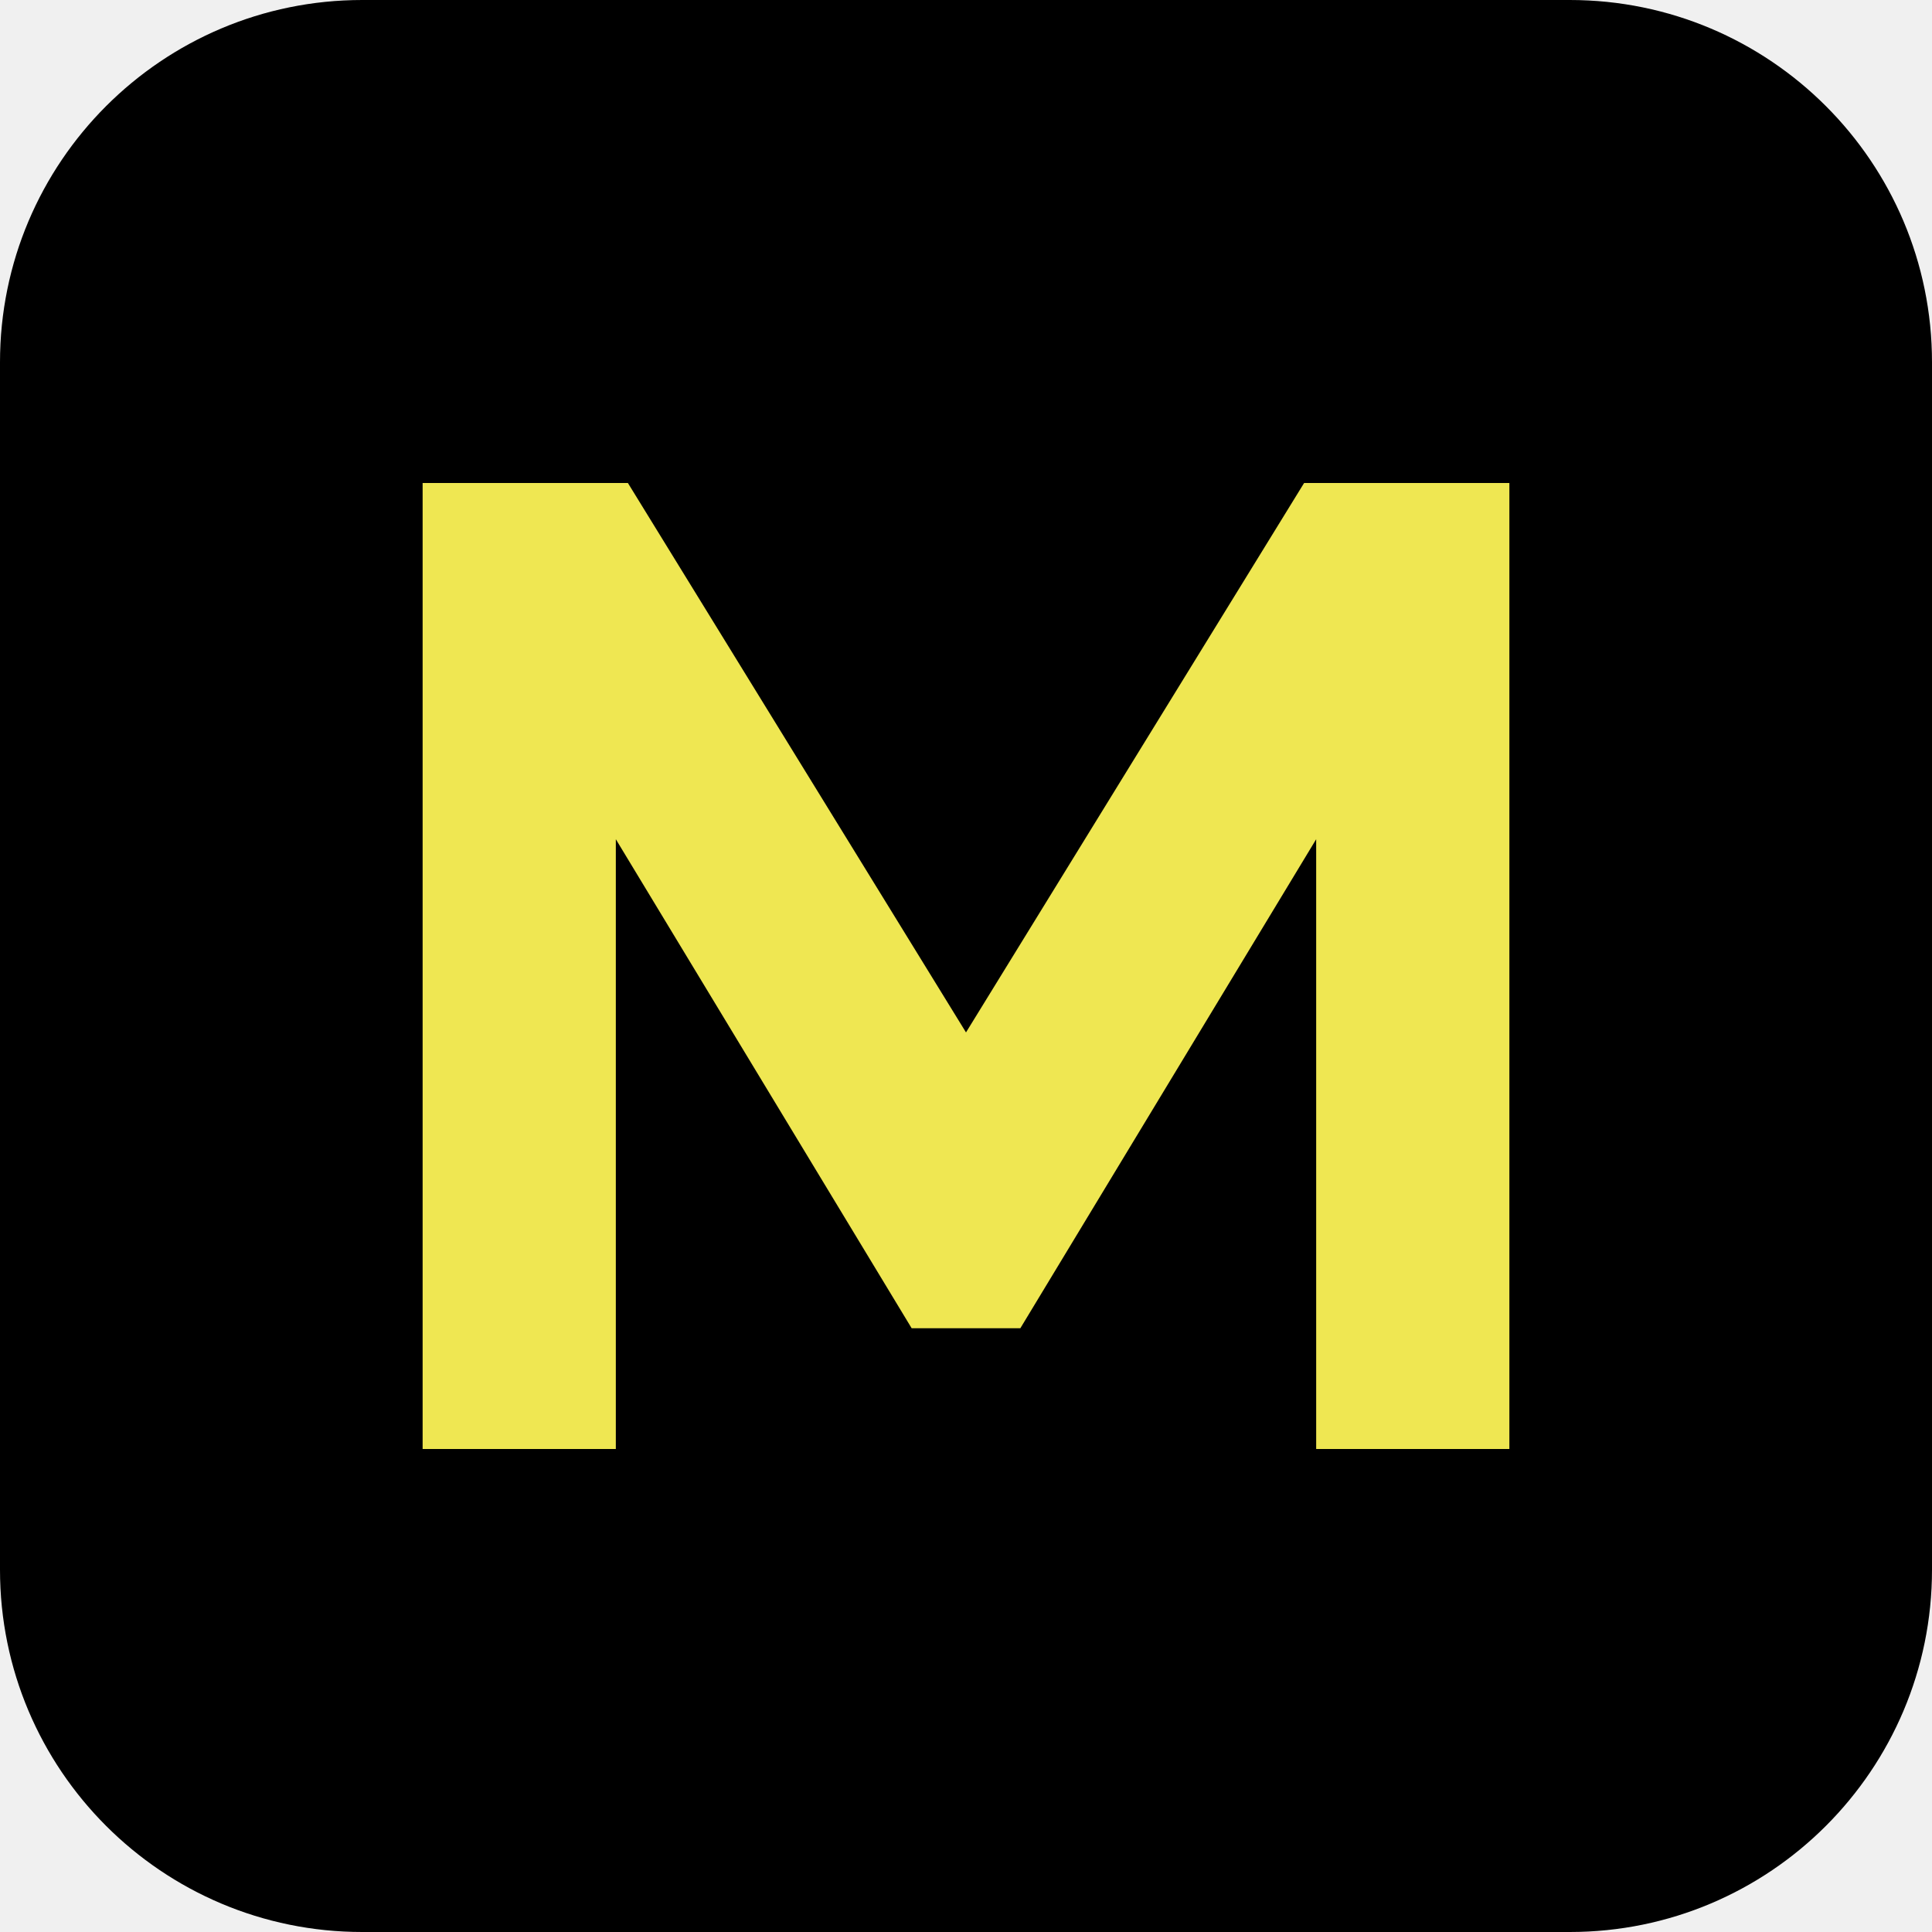
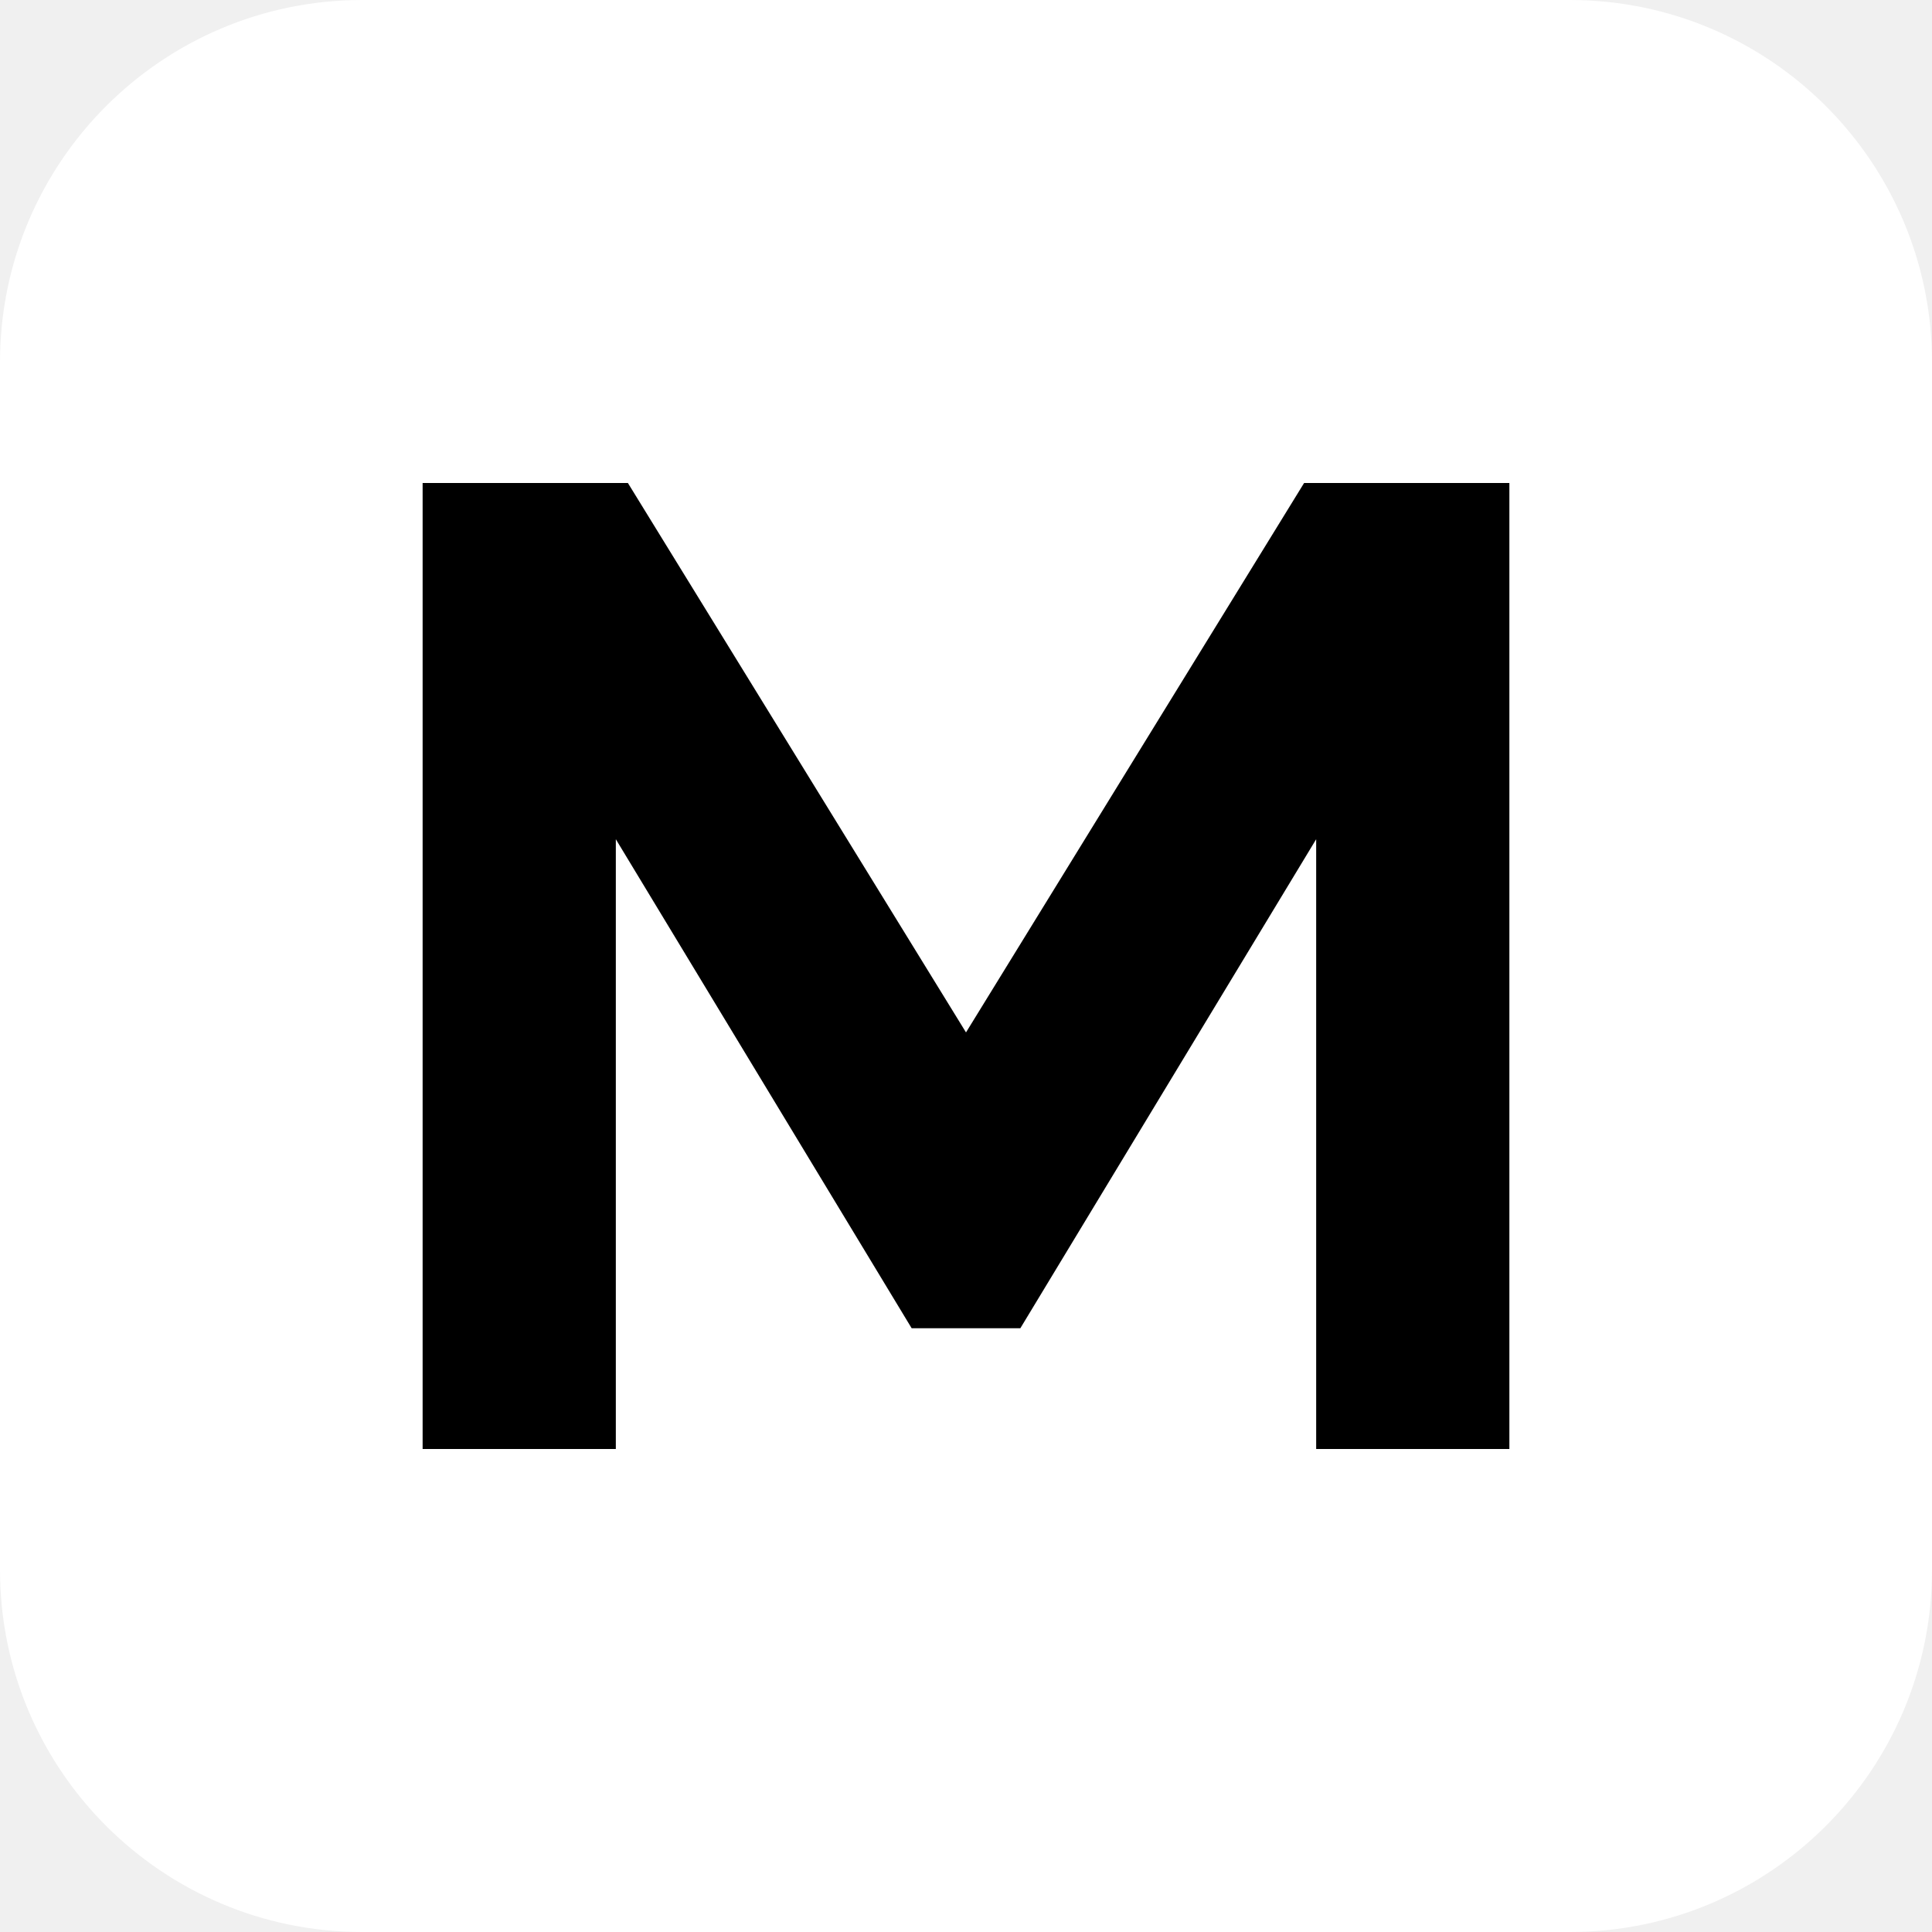
<svg xmlns="http://www.w3.org/2000/svg" viewBox="0 0 32 32">
-   <rect width="32" height="32" rx="6" fill="#000000" />
-   <path d="M7 24V8h3.4l5.6 9.1L21.6 8H25v16h-3.2V13.9L16.9 22h-1.8l-4.9-8.1V24H7z" fill="#efe752" />
+   <rect width="32" height="32" rx="6" fill="#ffffff" />
+   <path d="M7 24V8h3.4l5.6 9.1L21.6 8H25v16h-3.2V13.9L16.9 22h-1.8l-4.9-8.1V24H7z" fill="#000000" />
</svg>
